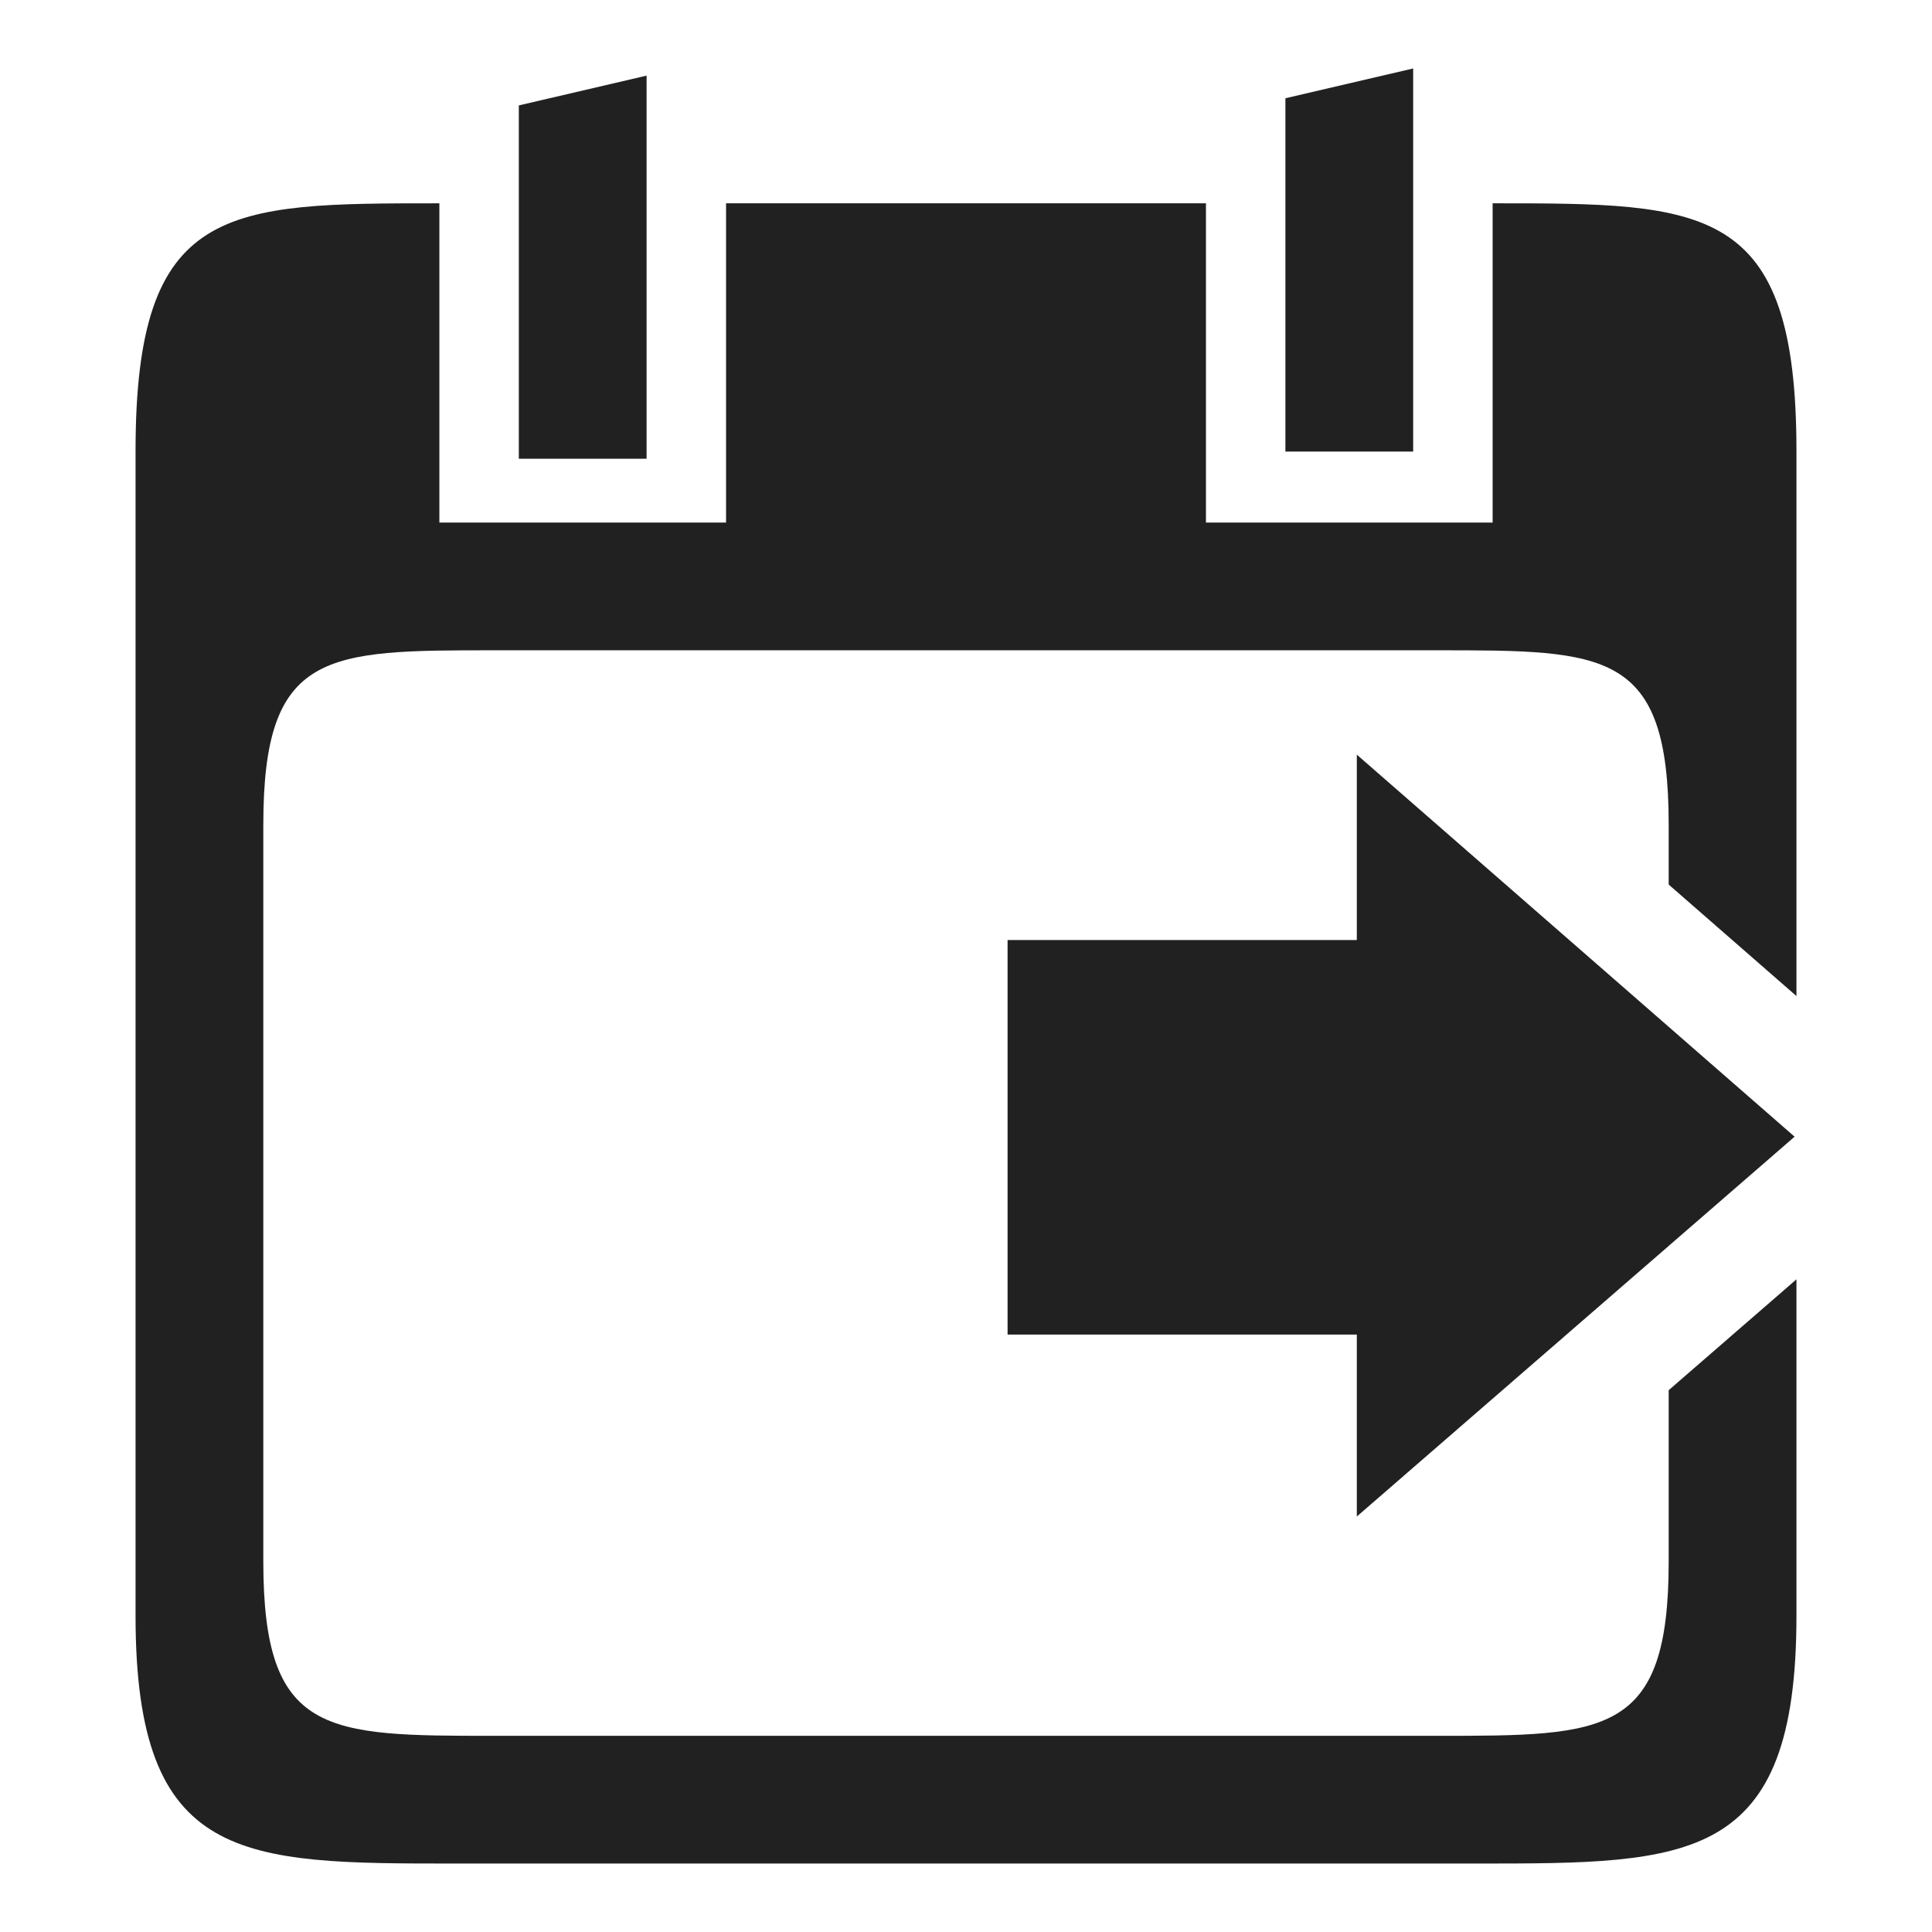
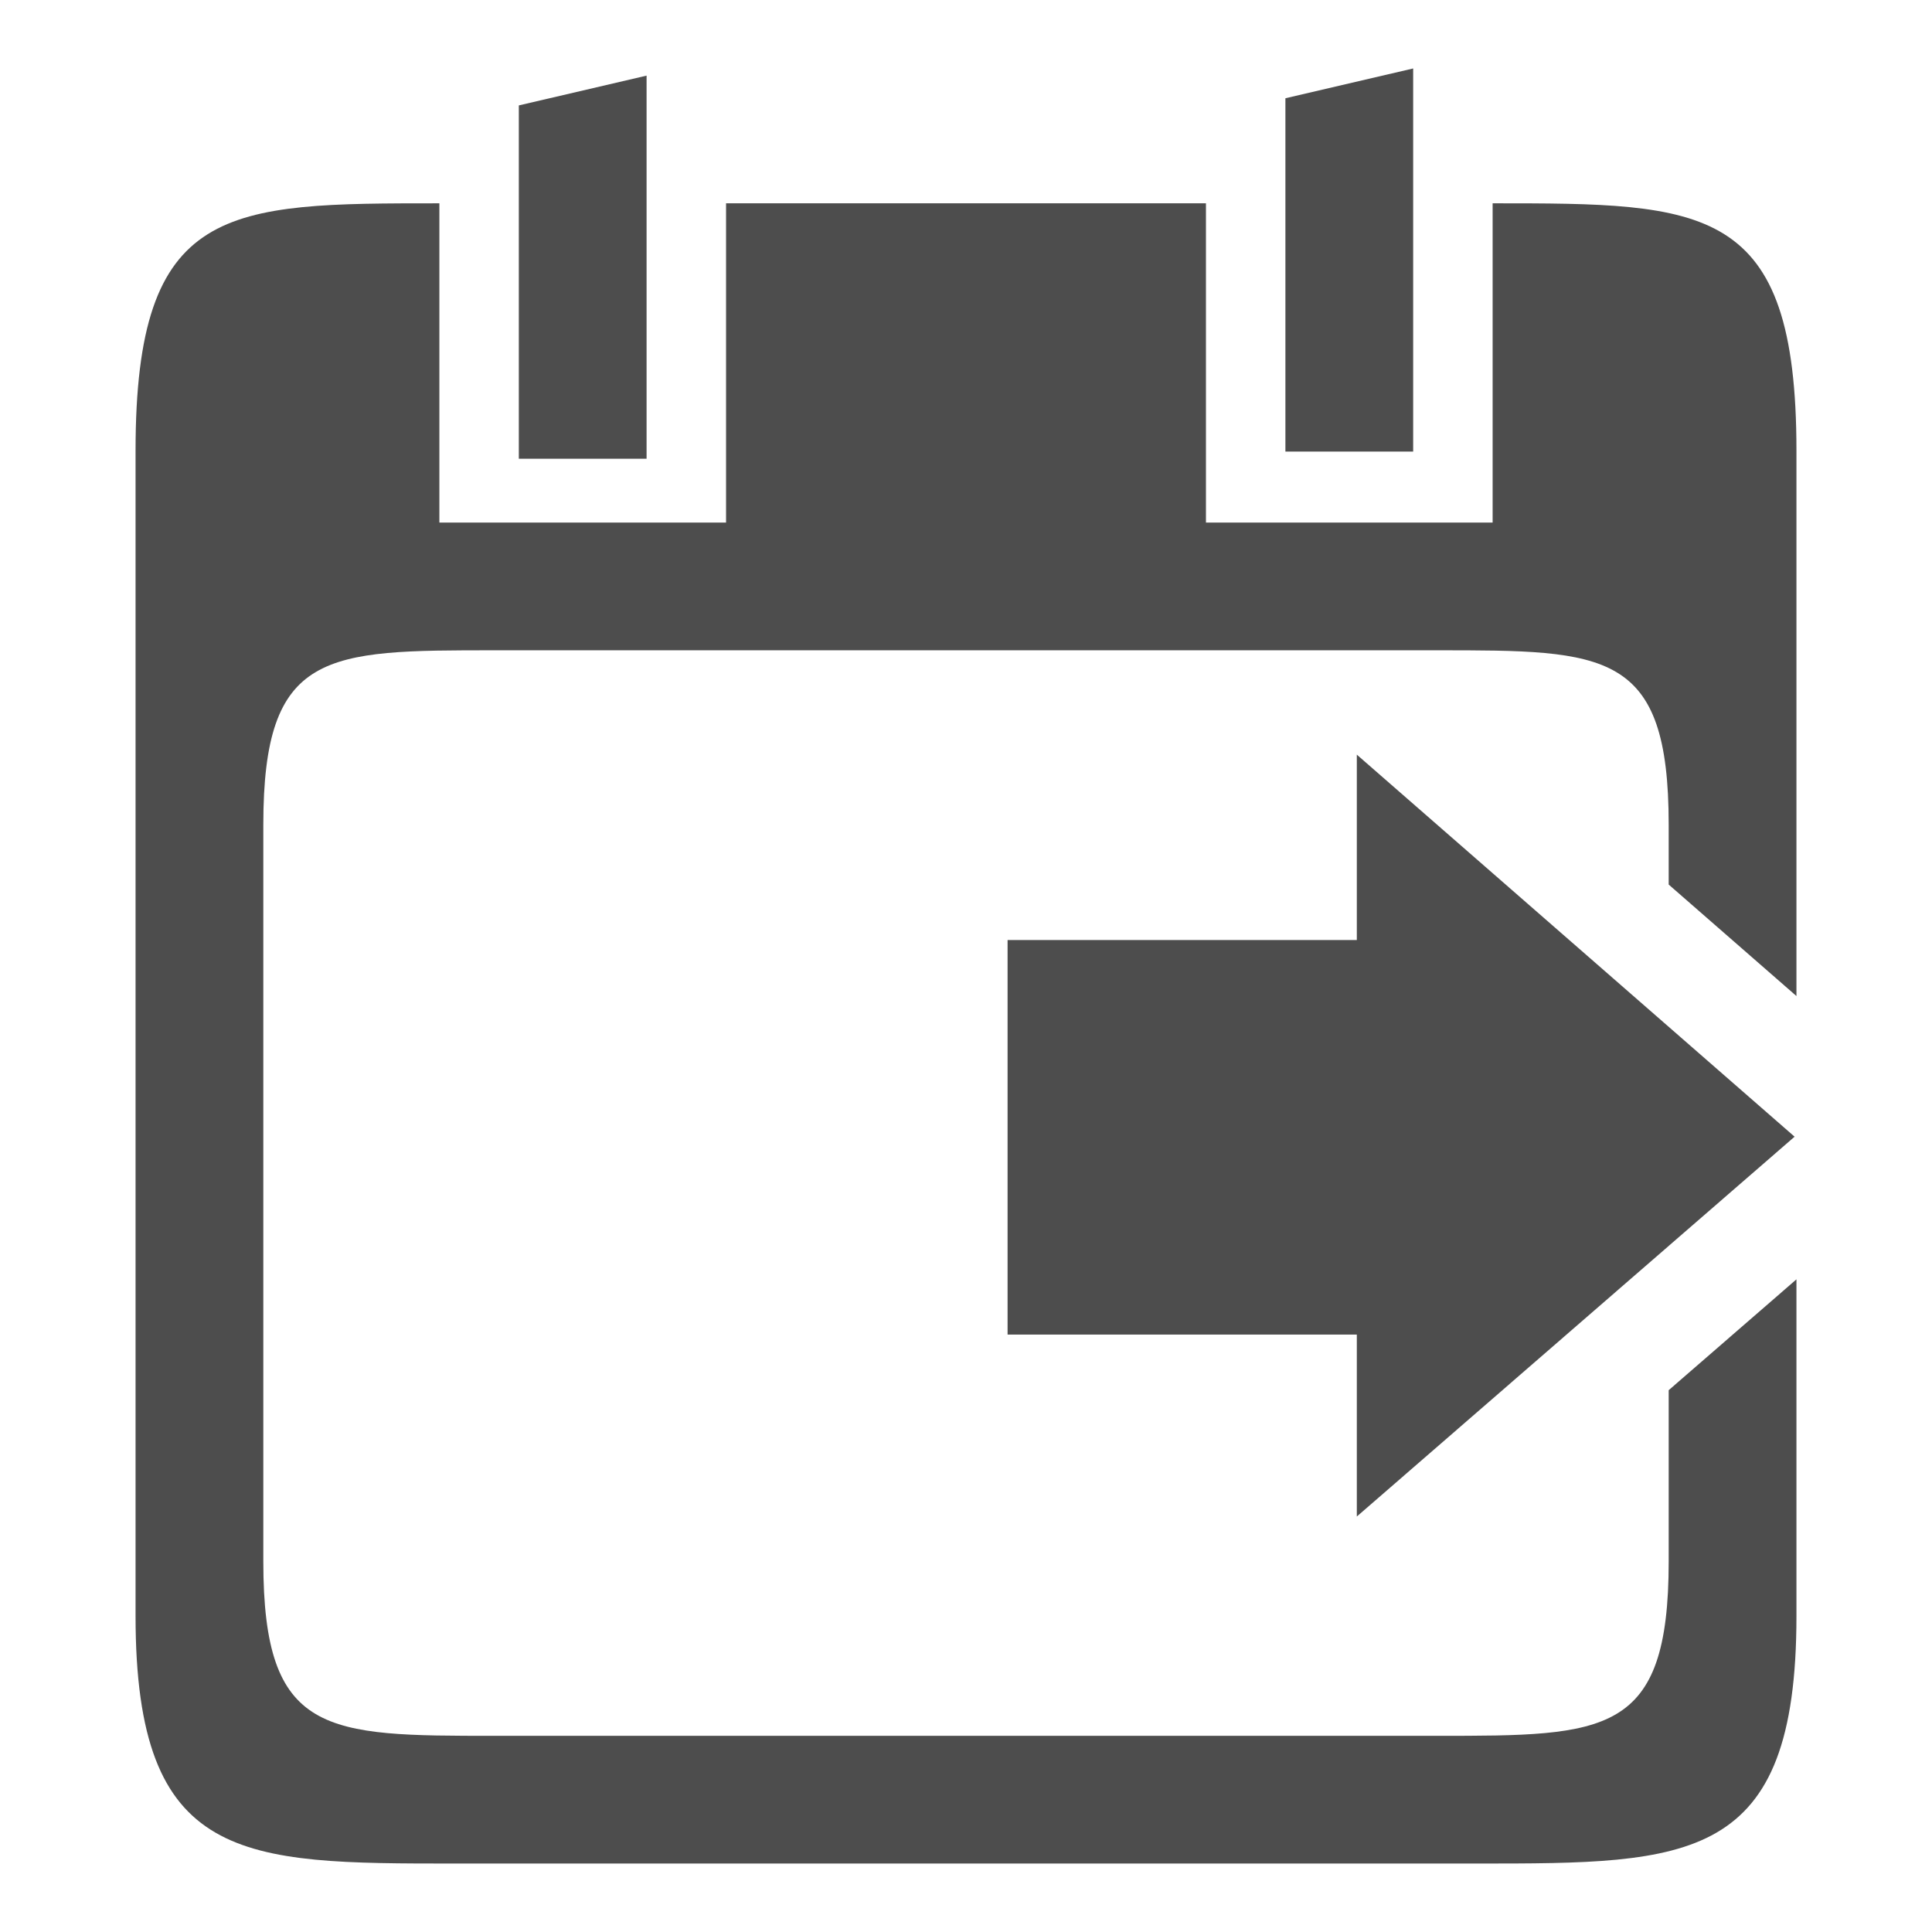
<svg xmlns="http://www.w3.org/2000/svg" width="248" height="248" id="svg4874" version="1.1" viewBox="0 0 248 248">
  <defs id="defs4876" />
  <g id="layer1" transform="translate(67.85715,73.49496)">
    <g id="g4694" transform="translate(0,0.459282)">
-       <path style="color:#000000;display:inline;overflow:visible;visibility:visible;fill:#212121;fill-opacity:1;fill-rule:nonzero;stroke:none;stroke-width:26.202;marker:none;enable-background:accumulate" d="m 97.143,-61.341 16.4,-3.825 v 49.18 H 97.143 Z" id="path4100" />
-       <path id="rect4097" d="m -1.259,-60.422 16.4,-3.825 v 49.18 h -16.4 z" style="color:#000000;display:inline;overflow:visible;visibility:visible;fill:#212121;fill-opacity:1;fill-rule:nonzero;stroke:none;stroke-width:26.202;marker:none;enable-background:accumulate" />
-       <path id="path4098-6" d="m -11.457,-47.856 c -27.333,0 -39,6.1e-4 -39,31.769 V 133.489 c 0,31.768 13.667,31.769 41,31.769 H 121.743 c 27.333,0 41,-6.2e-4 41,-31.769 V 90.268 L 146.343,104.497 v 21.987 c 0,22.382 -8.021,22.38 -29.703,22.38 H -4.354 c -21.683,0 -29.703,0.003 -29.703,-22.38 V 31.905 c 0,-22.382 8.021,-22.385 29.703,-22.385 H 116.64 c 21.683,0 29.703,0.002 29.703,22.385 v 7.687 l 16.4,14.311 v -69.991 c 0,-31.768 -11.667,-31.769 -39,-31.769 V -6.873 H 86.943 v -40.983 h -61.6 v 40.983 h -36.8 z" style="font-style:normal;font-variant:normal;font-weight:normal;font-stretch:normal;font-size:15px;line-height:125%;font-family:Ubuntu;-inkscape-font-specification:Ubuntu;text-align:center;letter-spacing:0px;word-spacing:0px;writing-mode:lr-tb;text-anchor:middle;display:inline;fill:#212121;fill-opacity:1;stroke:none;stroke-width:2.62" />
-       <path id="rect3845-7" d="M 162.505,71.956 106.31,22.915 V 46.71 H 61.48 v 50.65 h 44.83 v 23.353 z" style="fill:#212121;fill-opacity:1;stroke-width:1.01" />
+       <path style="color:#000000;display:inline;overflow:visible;visibility:visible;fill:#4d4d4d;fill-opacity:1;fill-rule:nonzero;stroke:none;stroke-width:26.202;marker:none;enable-background:accumulate" d="m 97.143,-61.341 16.4,-3.825 v 49.18 H 97.143 Z" id="path4100" />
+       <path id="rect4097" d="m -1.259,-60.422 16.4,-3.825 v 49.18 h -16.4 z" style="color:#000000;display:inline;overflow:visible;visibility:visible;fill:#4d4d4d;fill-opacity:1;fill-rule:nonzero;stroke:none;stroke-width:26.202;marker:none;enable-background:accumulate" />
+       <path id="path4098-6" d="m -11.457,-47.856 c -27.333,0 -39,6.1e-4 -39,31.769 V 133.489 c 0,31.768 13.667,31.769 41,31.769 H 121.743 c 27.333,0 41,-6.2e-4 41,-31.769 V 90.268 L 146.343,104.497 v 21.987 c 0,22.382 -8.021,22.38 -29.703,22.38 H -4.354 c -21.683,0 -29.703,0.003 -29.703,-22.38 V 31.905 c 0,-22.382 8.021,-22.385 29.703,-22.385 H 116.64 c 21.683,0 29.703,0.002 29.703,22.385 v 7.687 l 16.4,14.311 v -69.991 c 0,-31.768 -11.667,-31.769 -39,-31.769 V -6.873 H 86.943 v -40.983 h -61.6 v 40.983 h -36.8 z" style="font-style:normal;font-variant:normal;font-weight:normal;font-stretch:normal;font-size:15px;line-height:125%;font-family:Ubuntu;-inkscape-font-specification:Ubuntu;text-align:center;letter-spacing:0px;word-spacing:0px;writing-mode:lr-tb;text-anchor:middle;display:inline;fill:#4d4d4d;fill-opacity:1;stroke:none;stroke-width:2.62" />
+       <path id="rect3845-7" d="M 162.505,71.956 106.31,22.915 V 46.71 H 61.48 v 50.65 h 44.83 v 23.353 z" style="fill:#4d4d4d;fill-opacity:1;stroke-width:1.01" />
    </g>
  </g>
</svg>
